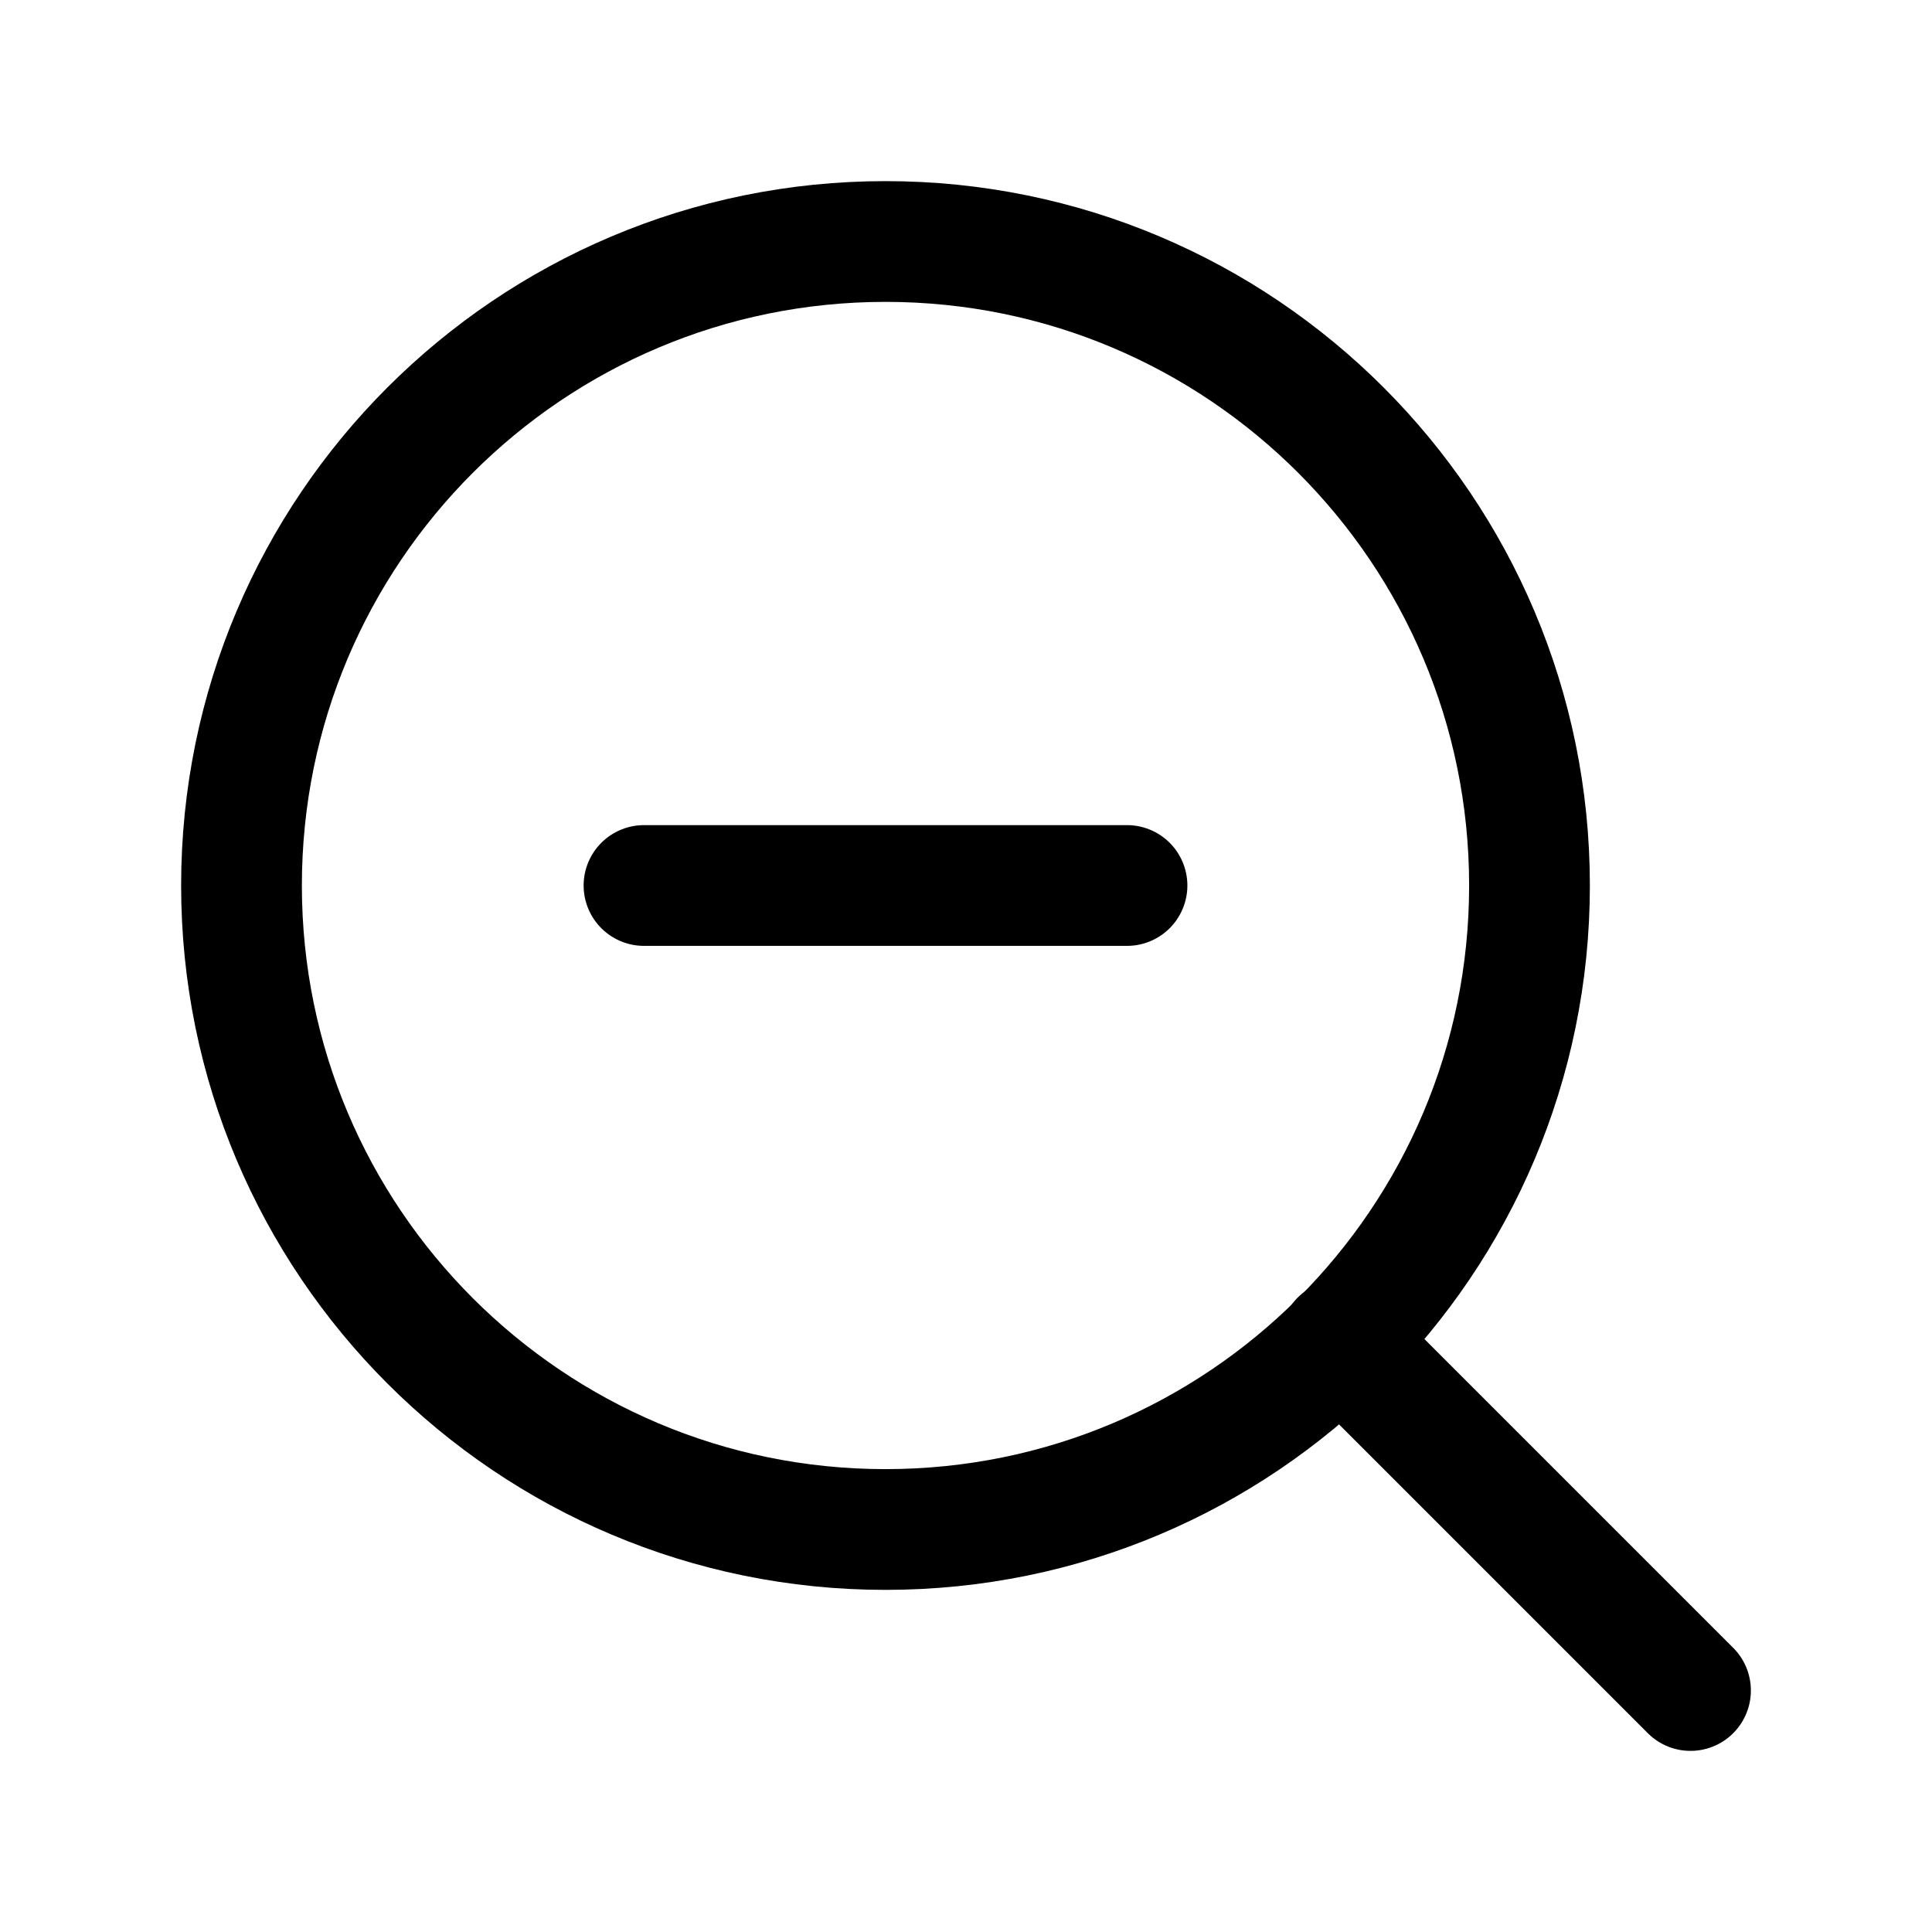
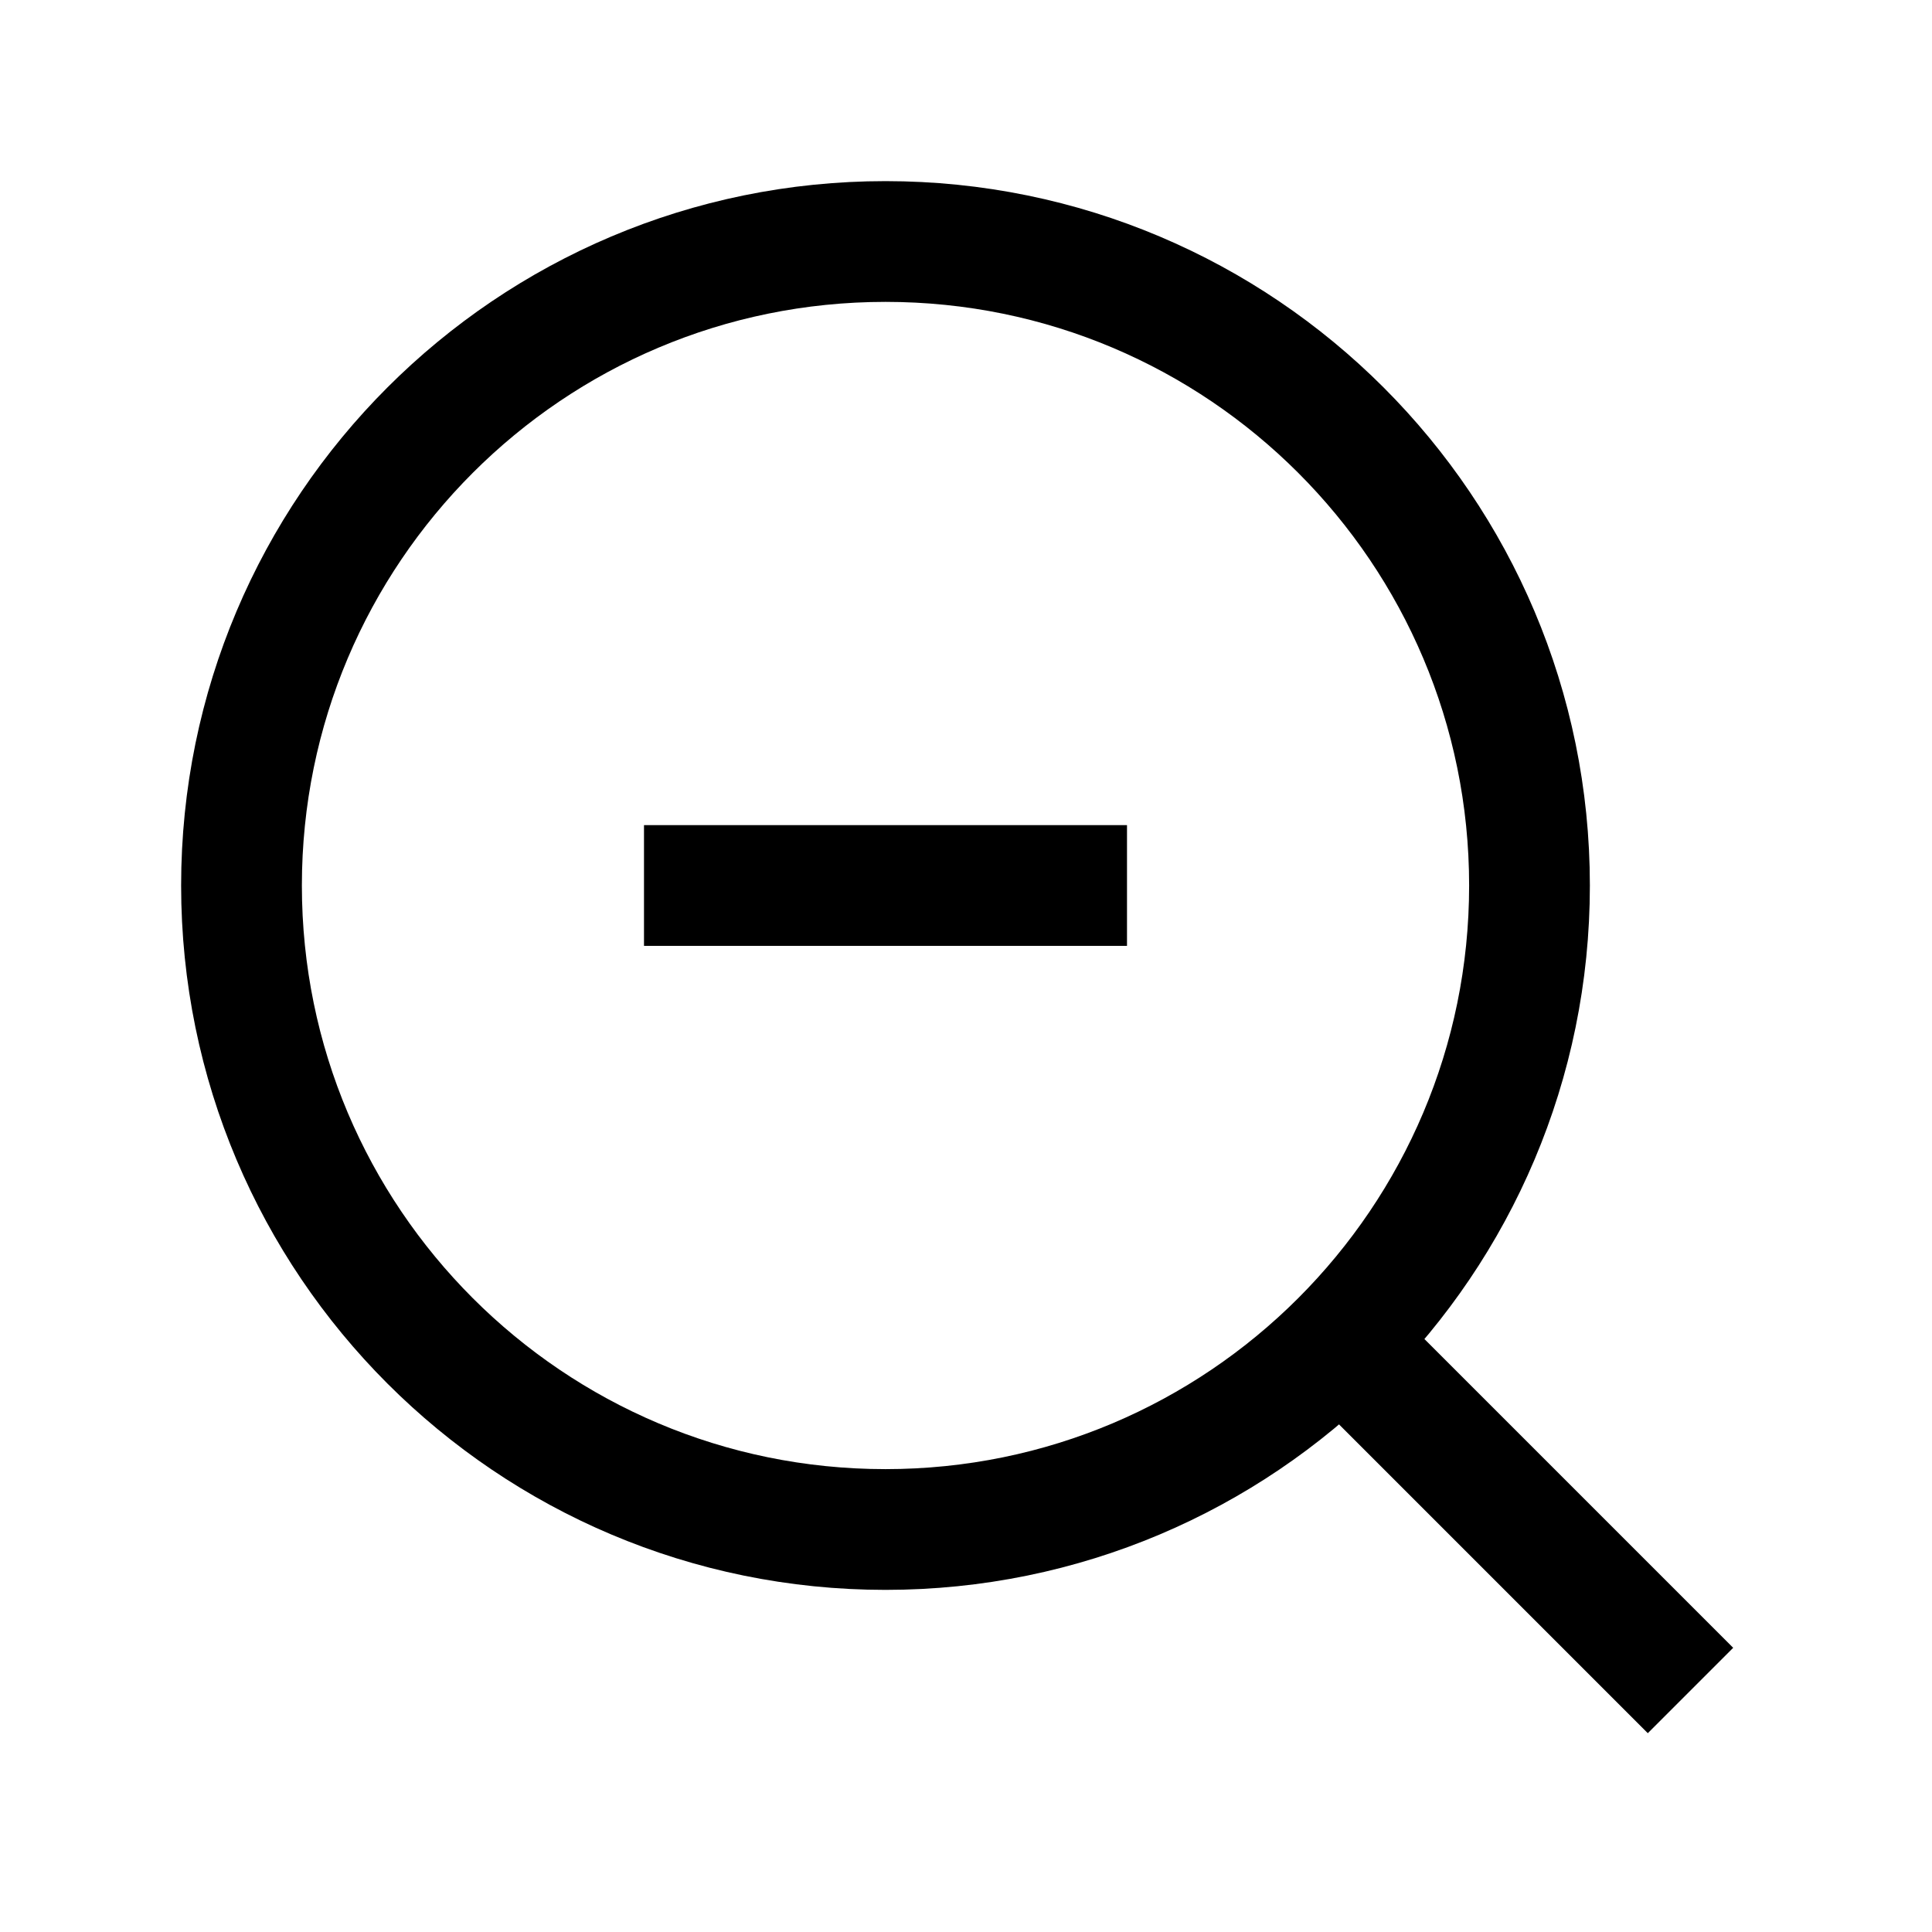
- <svg xmlns="http://www.w3.org/2000/svg" width="24" height="24" viewBox="0 0 24 24" fill="none" stroke="currentColor" stroke-width="1.5" stroke-linecap="round" stroke-linejoin="round" class="feather feather-zoom-out">
+ <svg xmlns="http://www.w3.org/2000/svg" fill="none" viewBox="0 0 24 24" stroke-width="1.5" stroke="currentColor" class="size-6">
  <circle cx="11" cy="11" r="8" />
  <line x1="21" y1="21" x2="16.65" y2="16.65" />
  <line x1="8" y1="11" x2="14" y2="11" />
</svg>
